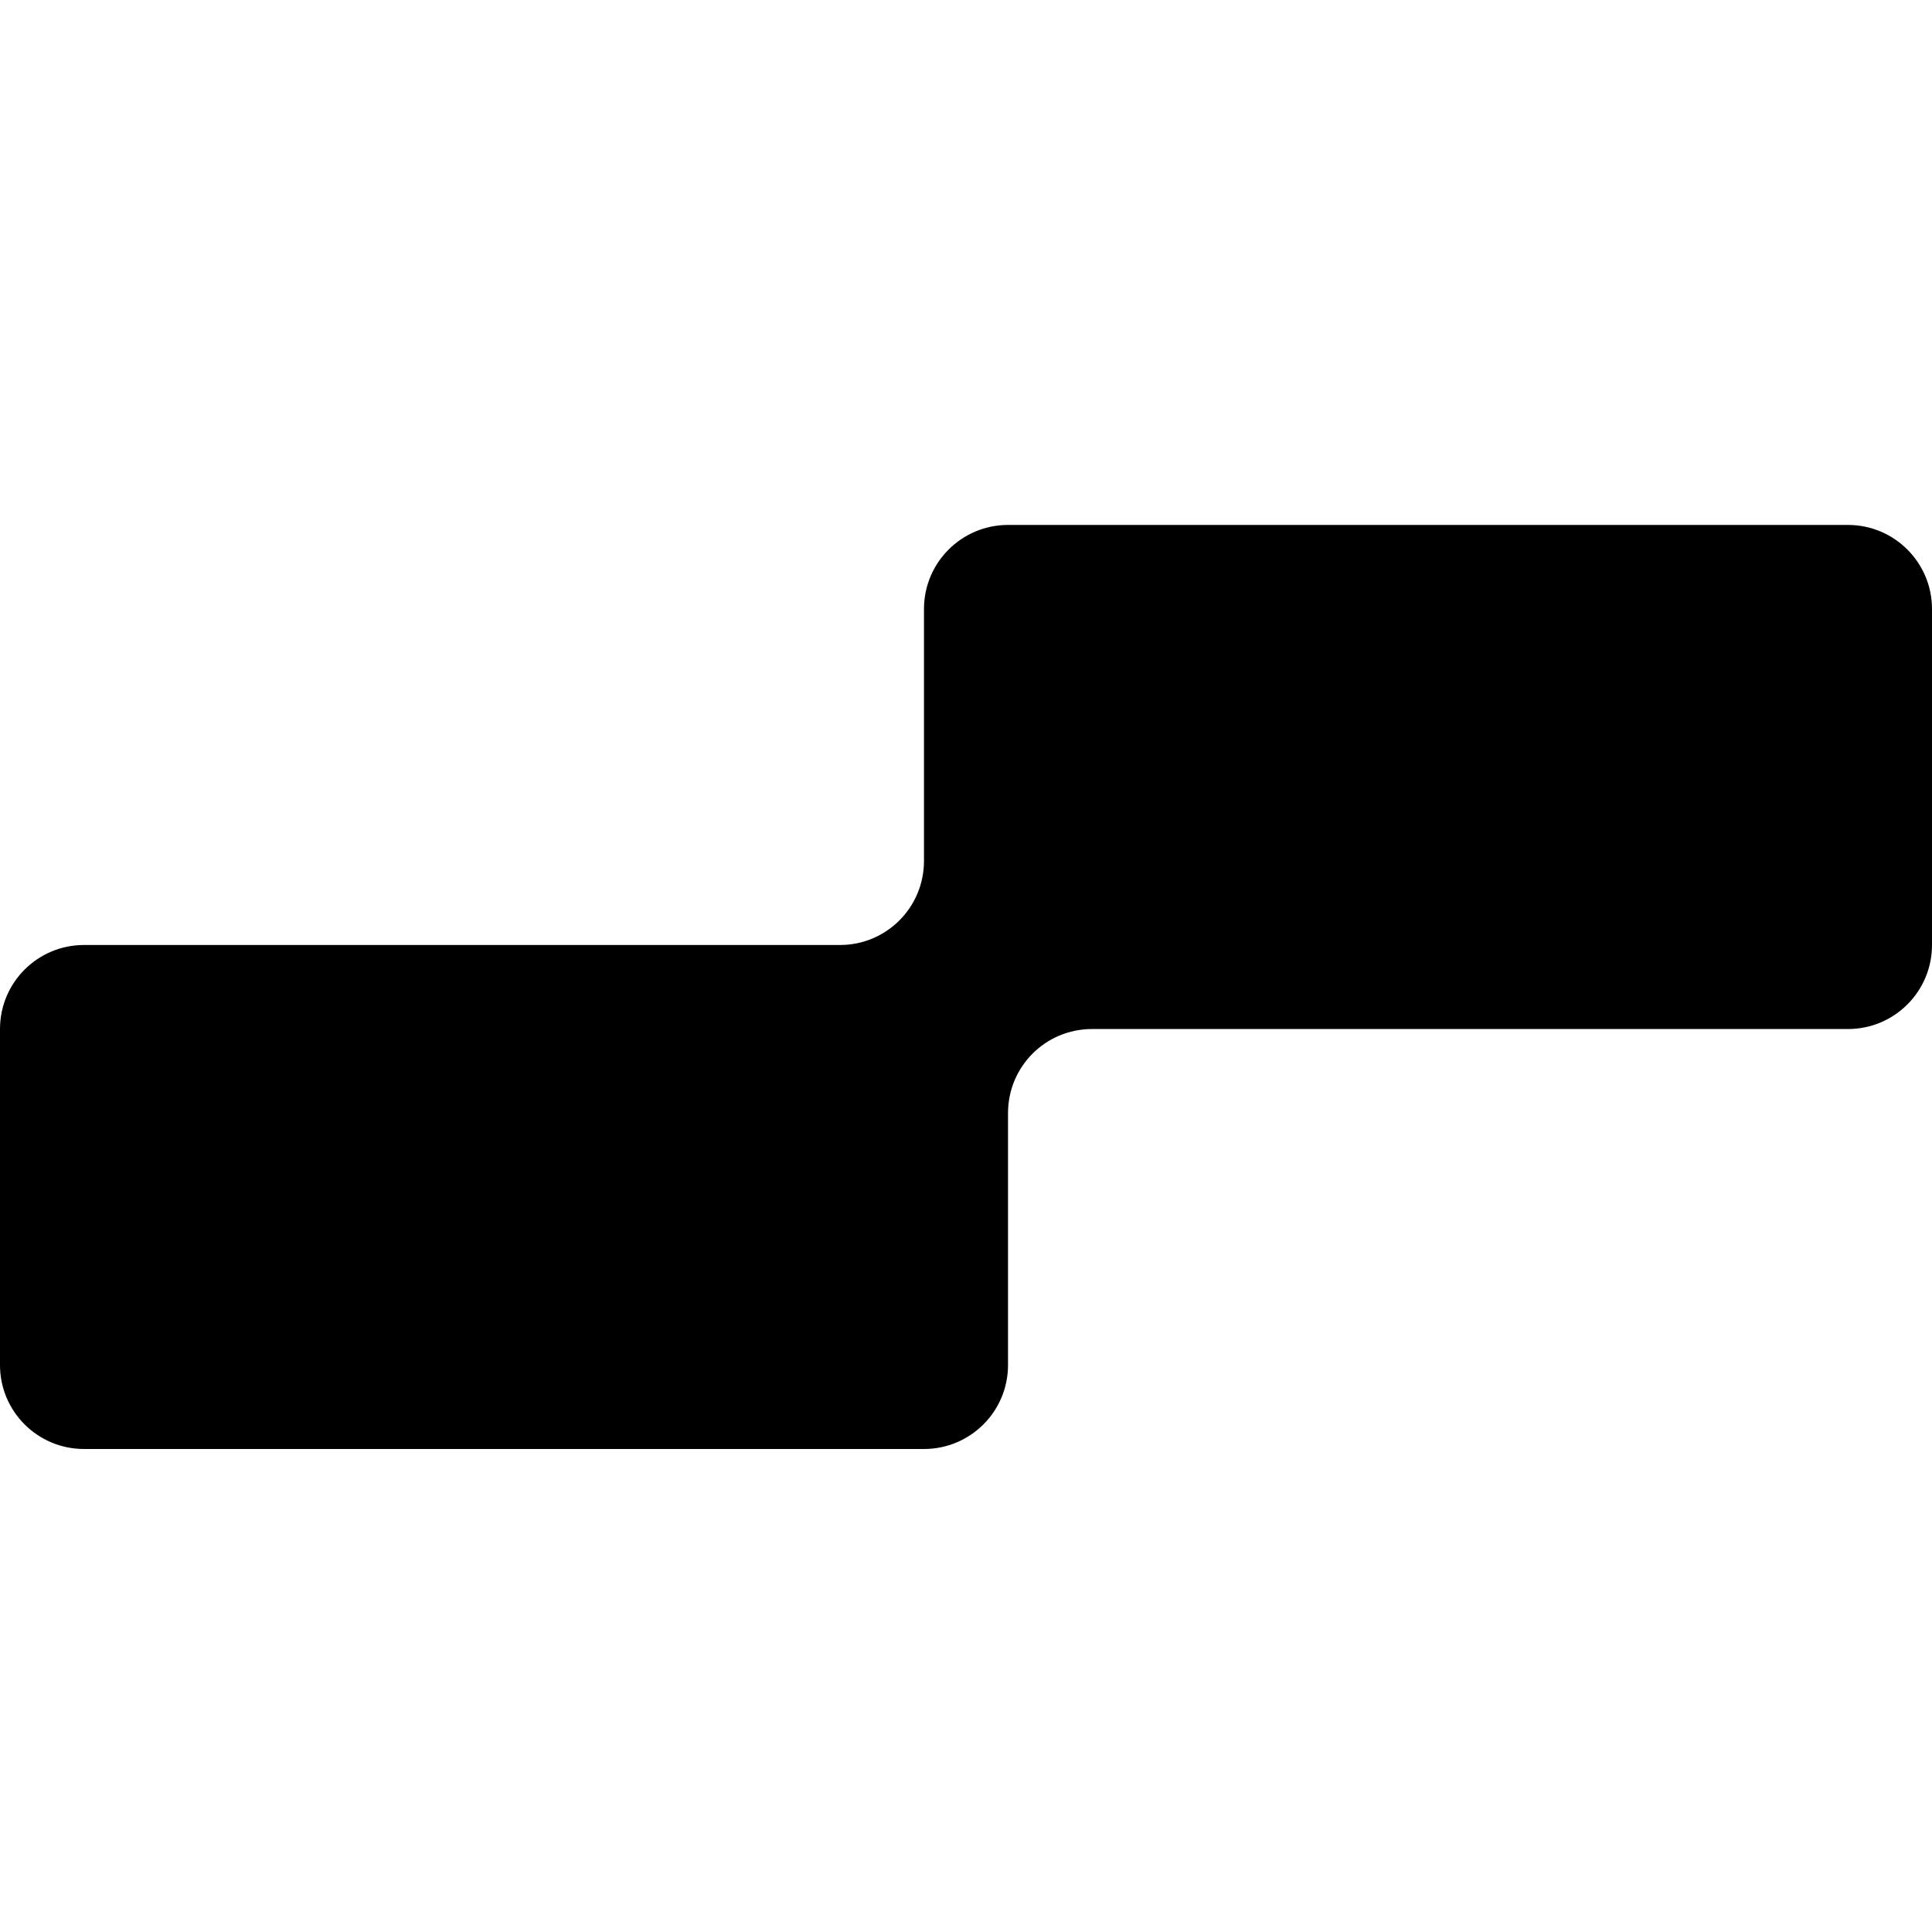
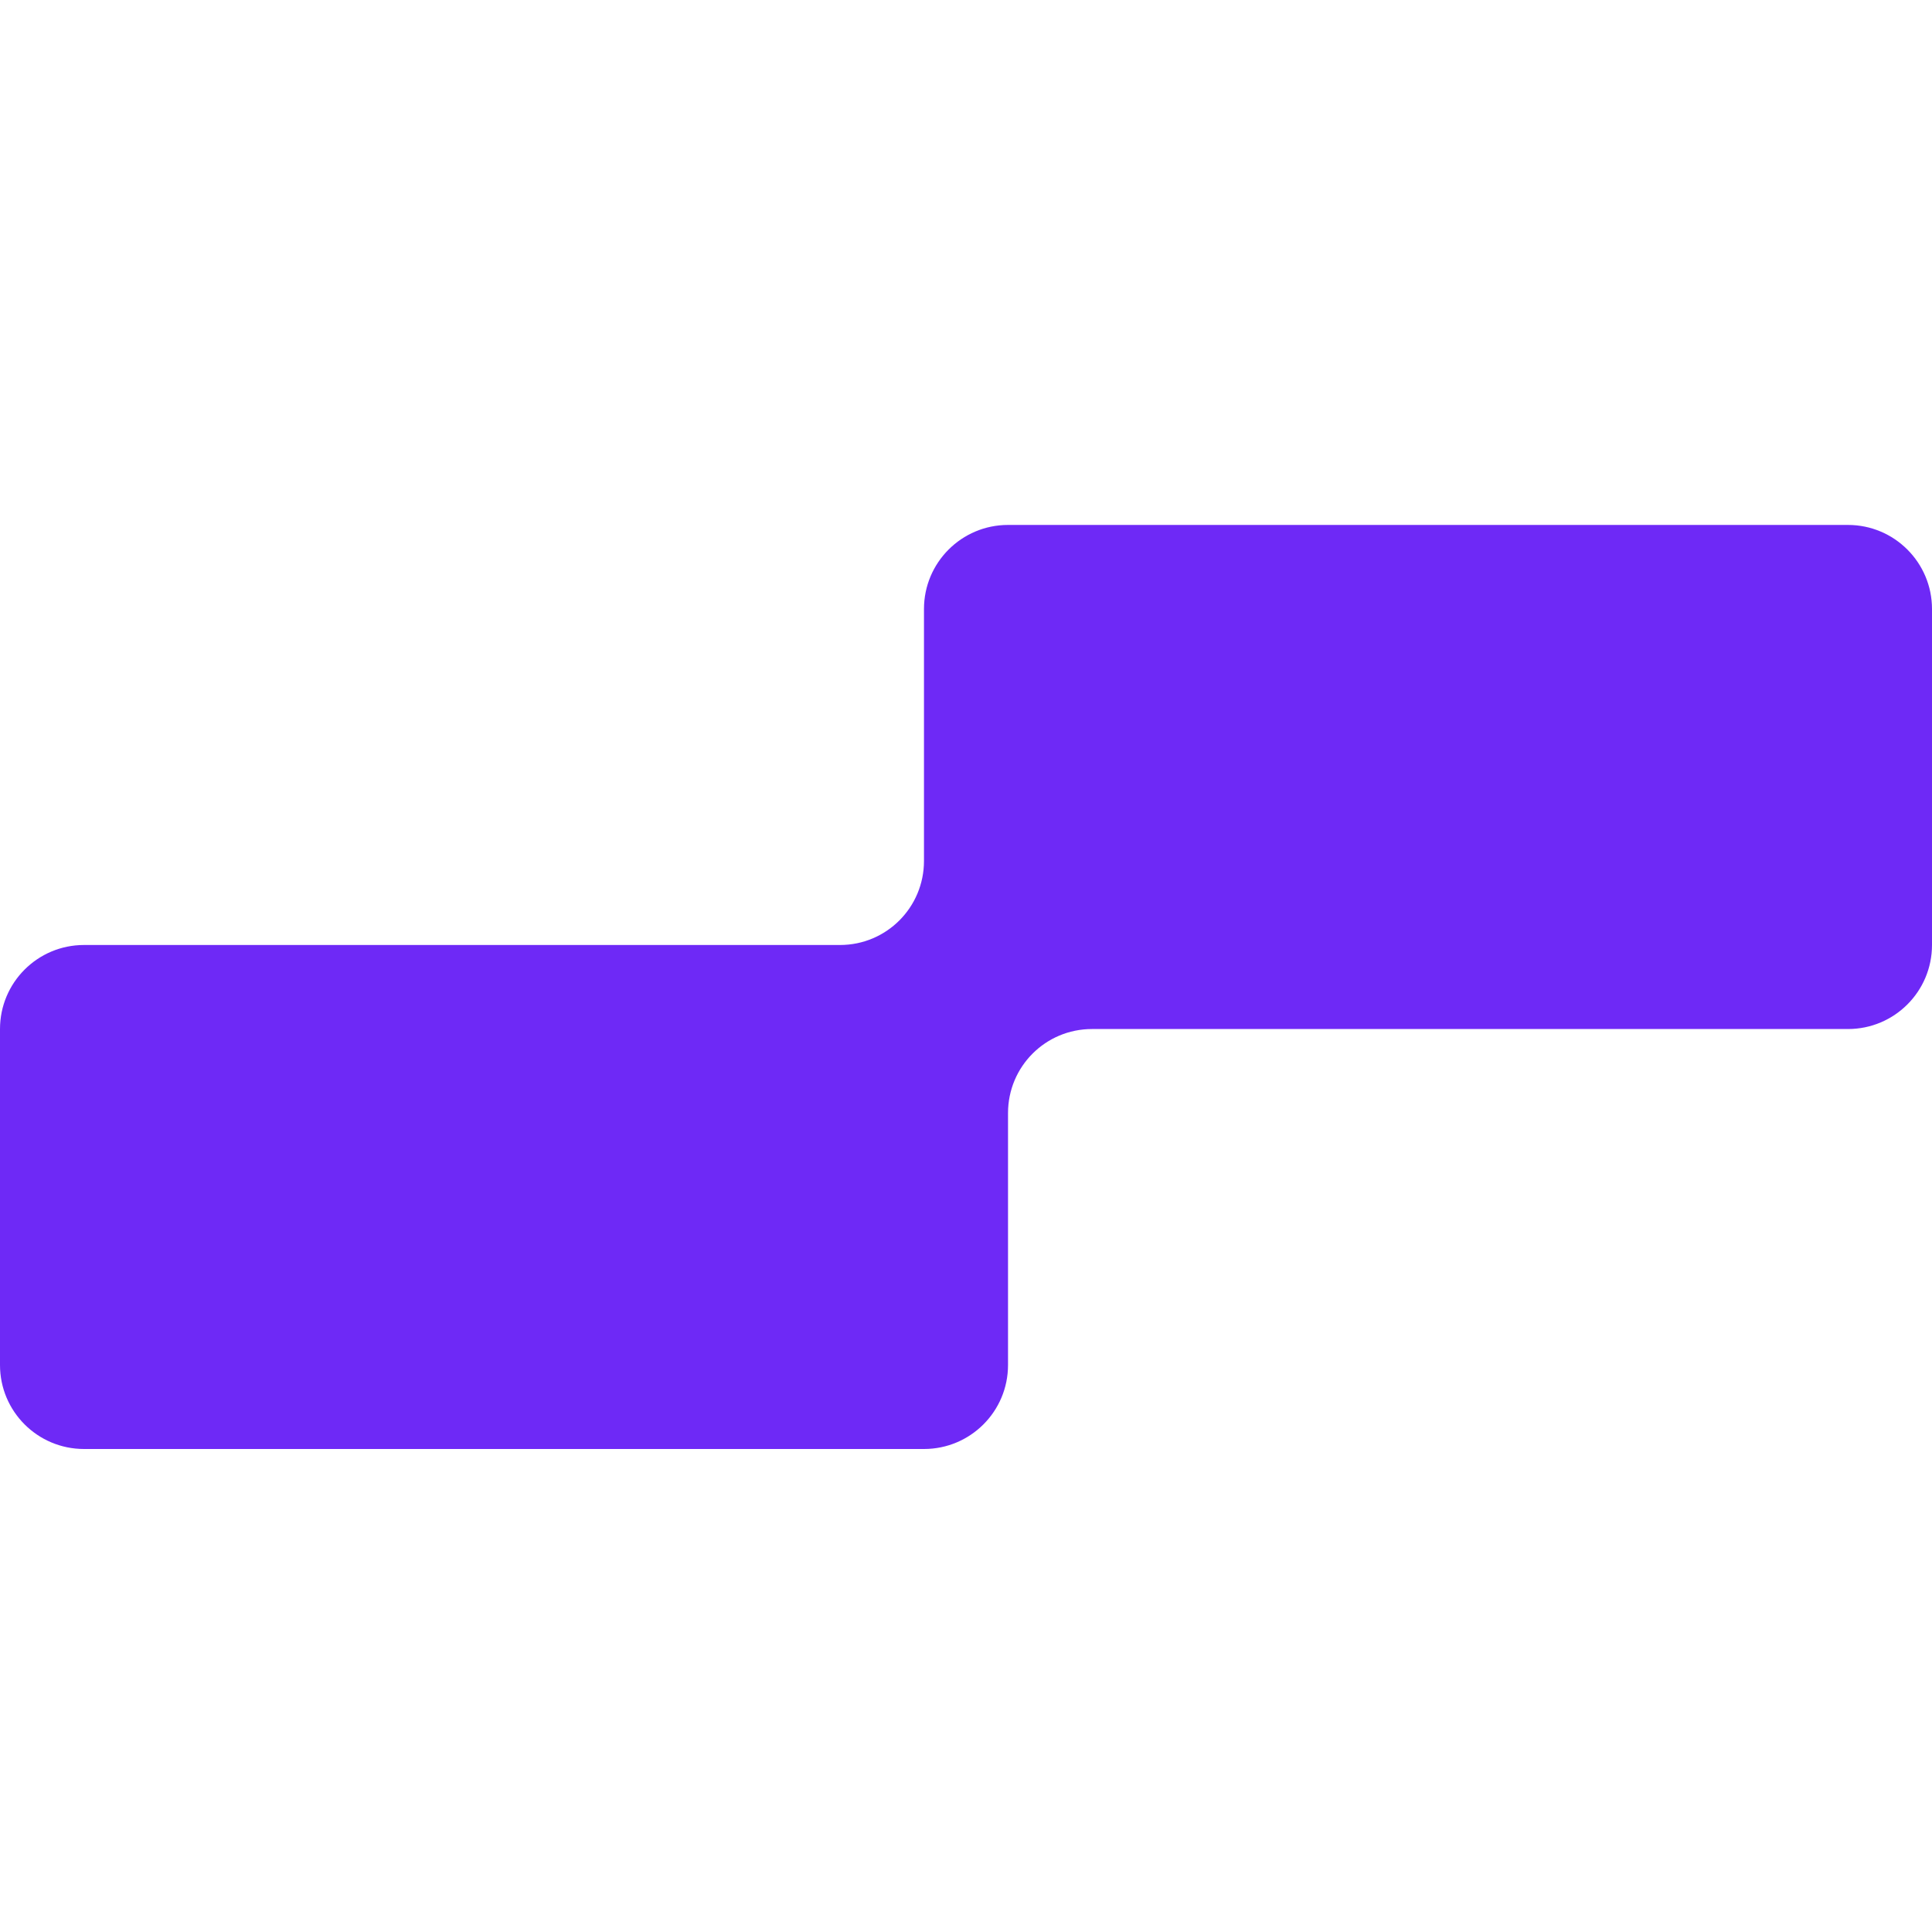
- <svg xmlns="http://www.w3.org/2000/svg" fill="#000" fill-rule="evenodd" viewBox="0 0 24 24">
-   <path clip-rule="evenodd" d="M22.956 6.521H12.522c-.577 0-1.044.468-1.044 1.044v3.13c0 .577-.466 1.044-1.043 1.044H1.044c-.577 0-1.044.467-1.044 1.044v4.174C0 17.533.467 18 1.044 18h10.434c.577 0 1.044-.467 1.044-1.043v-3.13c0-.578.466-1.044 1.043-1.044h9.391c.577 0 1.044-.467 1.044-1.044V7.565c0-.576-.467-1.044-1.044-1.044z" />
+ <svg xmlns="http://www.w3.org/2000/svg" viewBox="0 0 24 24">
+   <path clip-rule="evenodd" d="M22.956 6.521H12.522c-.577 0-1.044.468-1.044 1.044v3.13c0 .577-.466 1.044-1.043 1.044H1.044c-.577 0-1.044.467-1.044 1.044v4.174C0 17.533.467 18 1.044 18h10.434c.577 0 1.044-.467 1.044-1.043v-3.13c0-.578.466-1.044 1.043-1.044h9.391c.577 0 1.044-.467 1.044-1.044V7.565c0-.576-.467-1.044-1.044-1.044z" fill="#6E29F6" fill-rule="evenodd" />
</svg>
